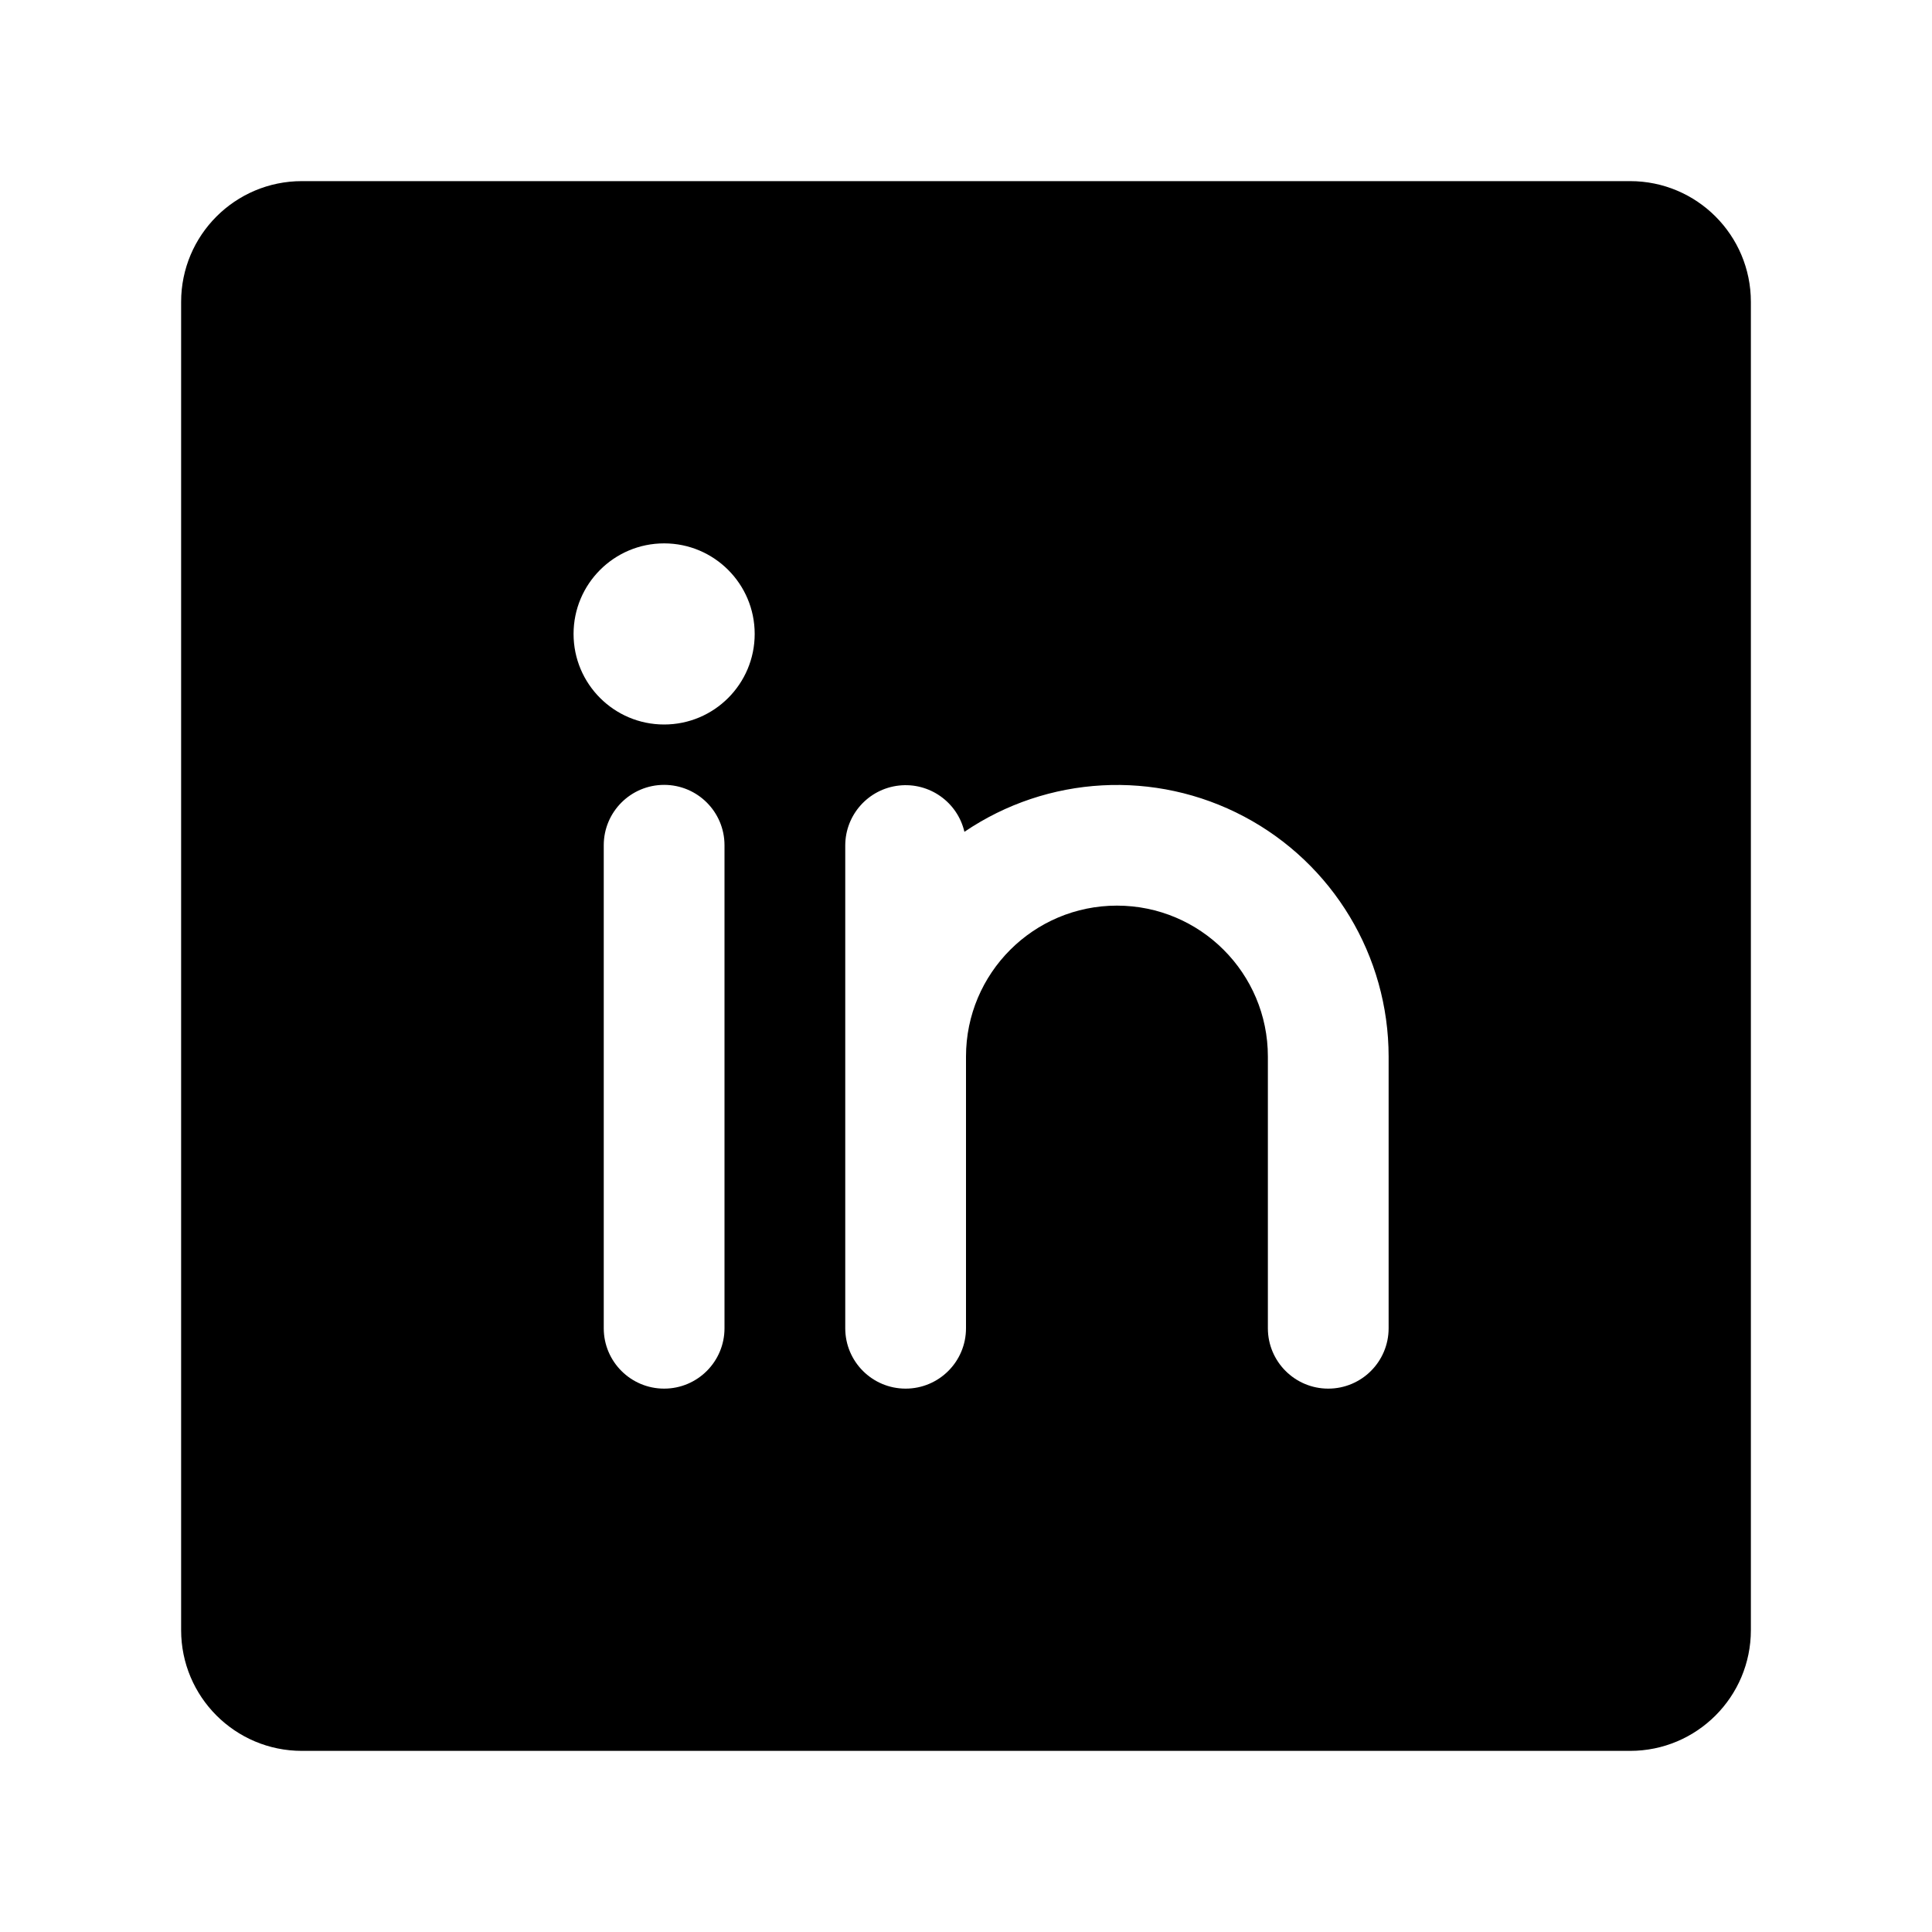
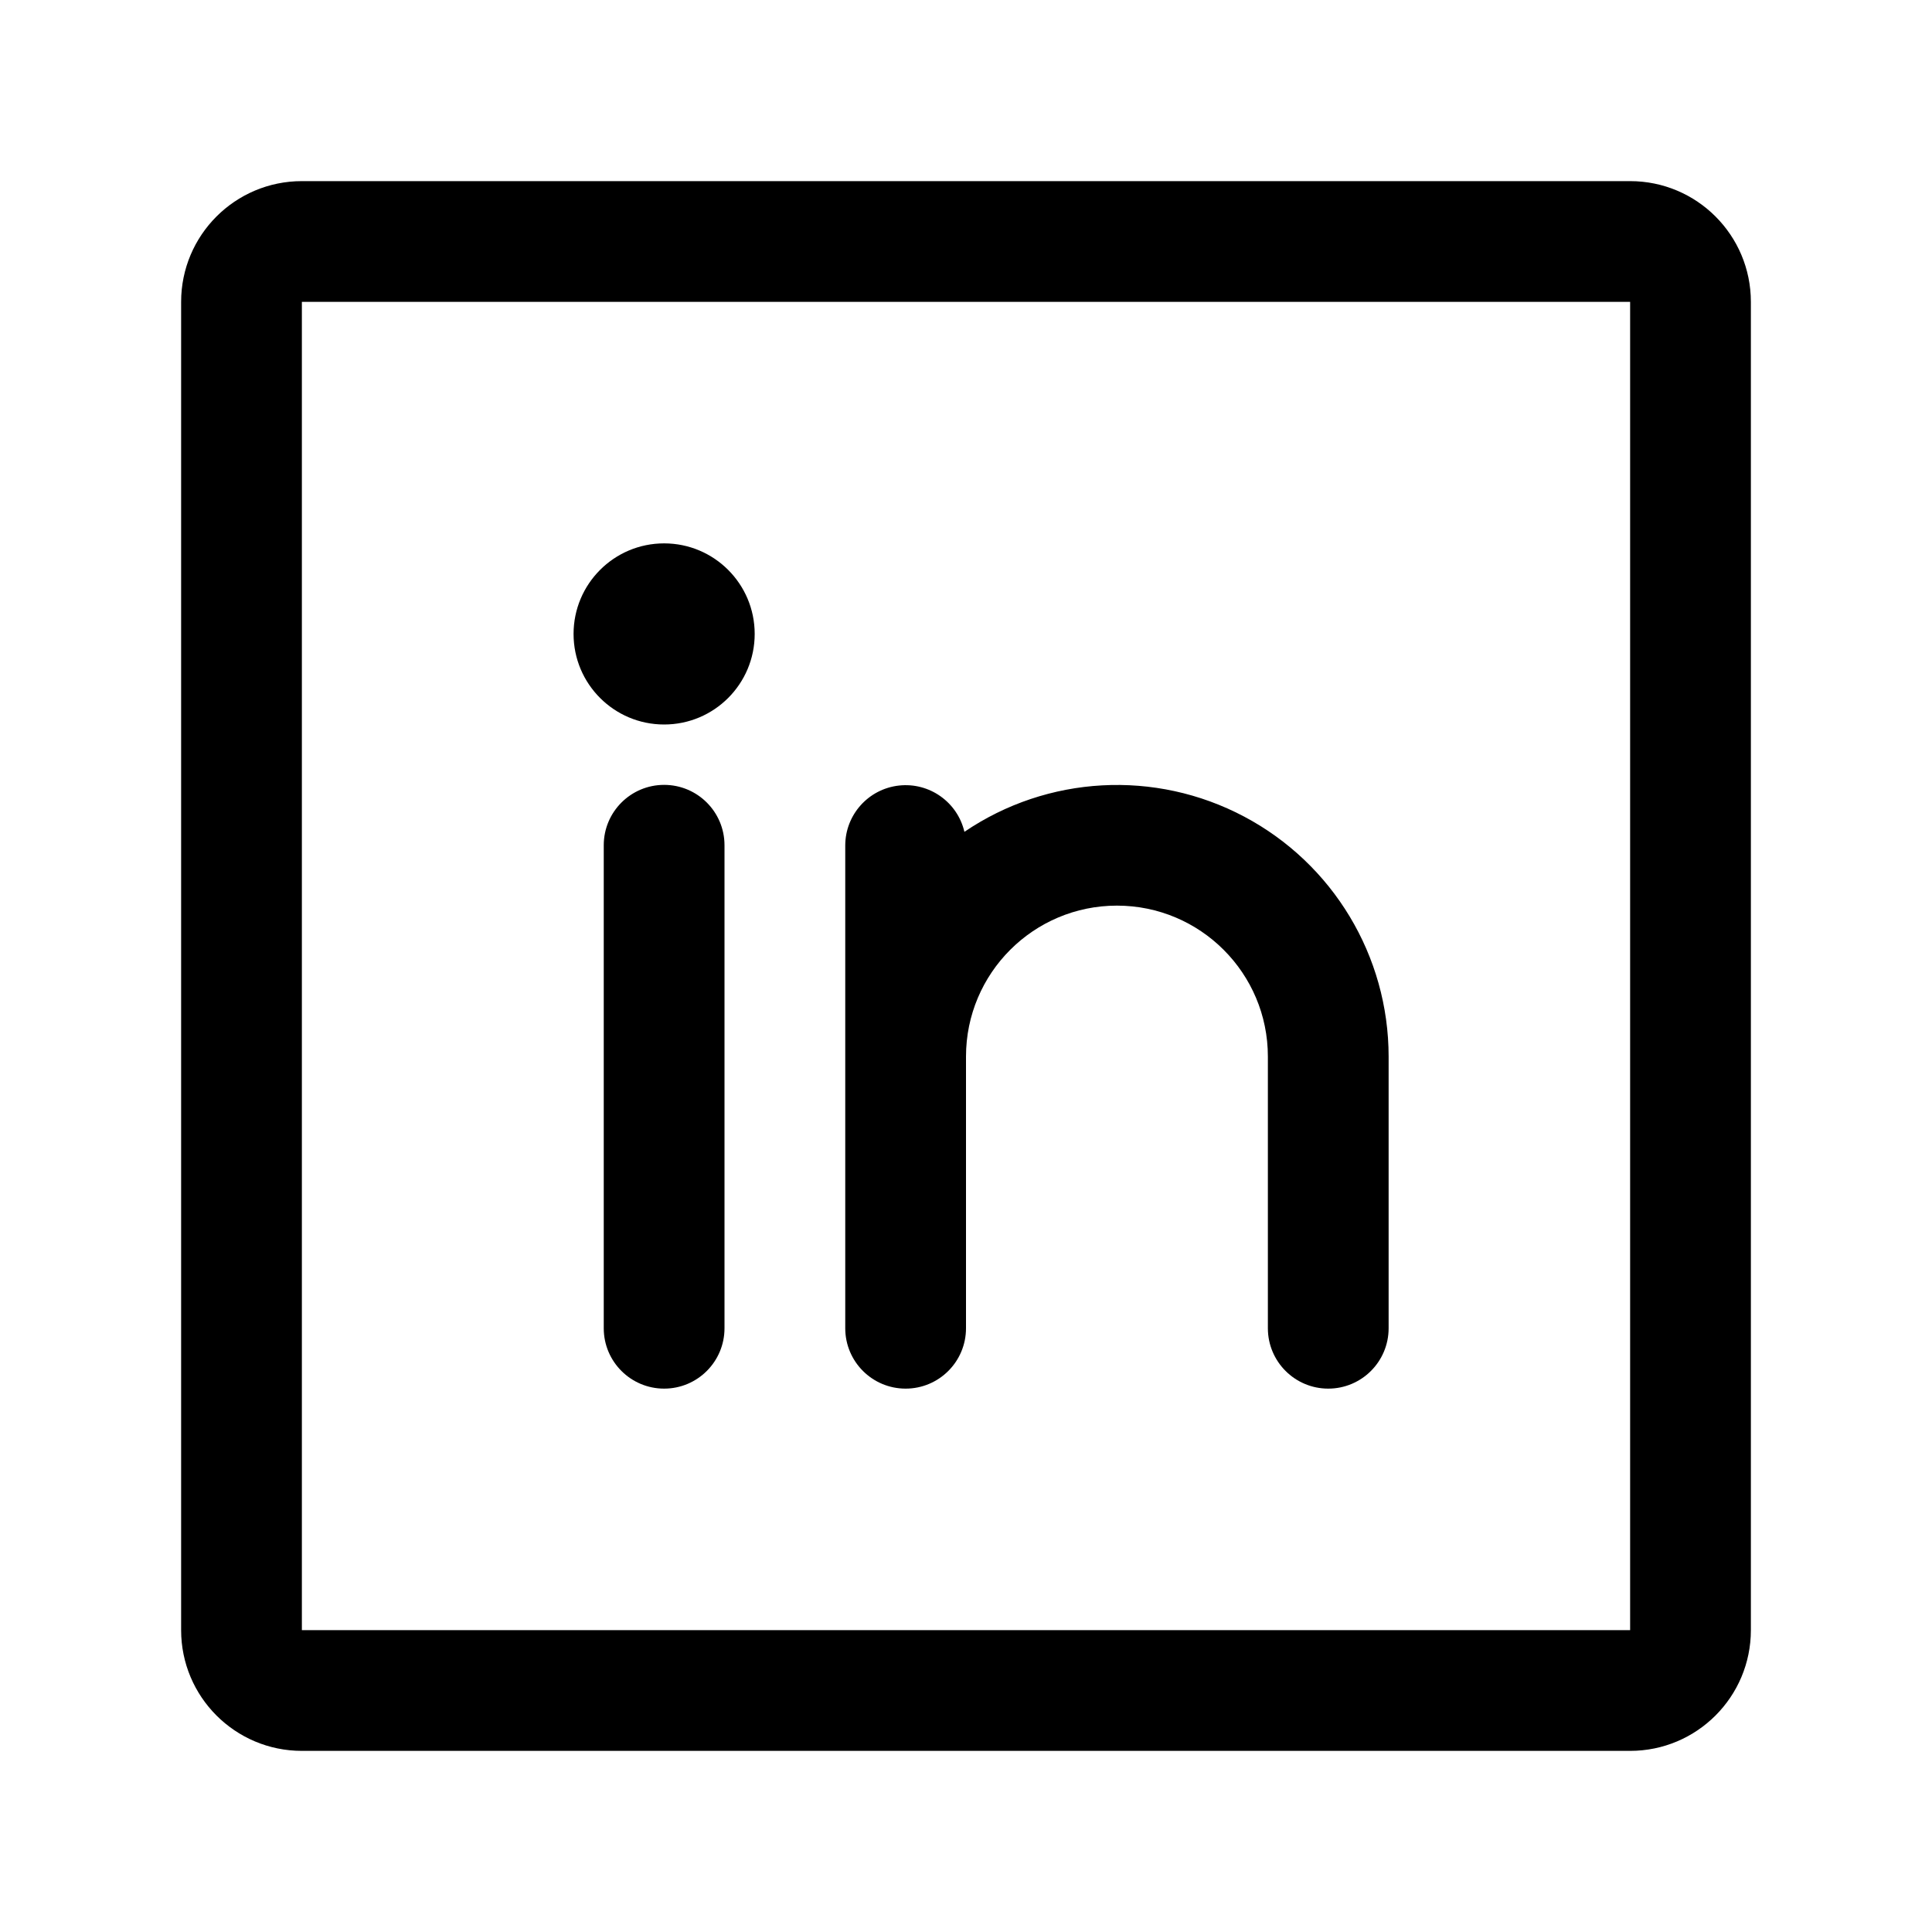
<svg xmlns="http://www.w3.org/2000/svg" width="24" height="24" fill="currentcolor" viewBox="0 0 256 256">
-   <path d="M216,24H40A16,16,0,0,0,24,40V216a16,16,0,0,0,16,16H216a16,16,0,0,0,16-16V40A16,16,0,0,0,216,24ZM96,176a8,8,0,0,1-16,0V112a8,8,0,0,1,16,0ZM88,96a12,12,0,1,1,12-12A12,12,0,0,1,88,96Zm96,80a8,8,0,0,1-16,0V140a20,20,0,0,0-40,0v36a8,8,0,0,1-16,0V112a8,8,0,0,1,15.79-1.78A36,36,0,0,1,184,140Z" />
+   <path d="M216,24H40A16,16,0,0,0,24,40V216a16,16,0,0,0,16,16H216a16,16,0,0,0,16-16V40A16,16,0,0,0,216,24Zm0,192H40V40H216V216ZM96,112v64a8,8,0,0,1-16,0V112a8,8,0,0,1,16,0Zm88,28v36a8,8,0,0,1-16,0V140a20,20,0,0,0-40,0v36a8,8,0,0,1-16,0V112a8,8,0,0,1,15.79-1.78A36,36,0,0,1,184,140ZM100,84A12,12,0,1,1,88,72,12,12,0,0,1,100,84Z" />
</svg>
